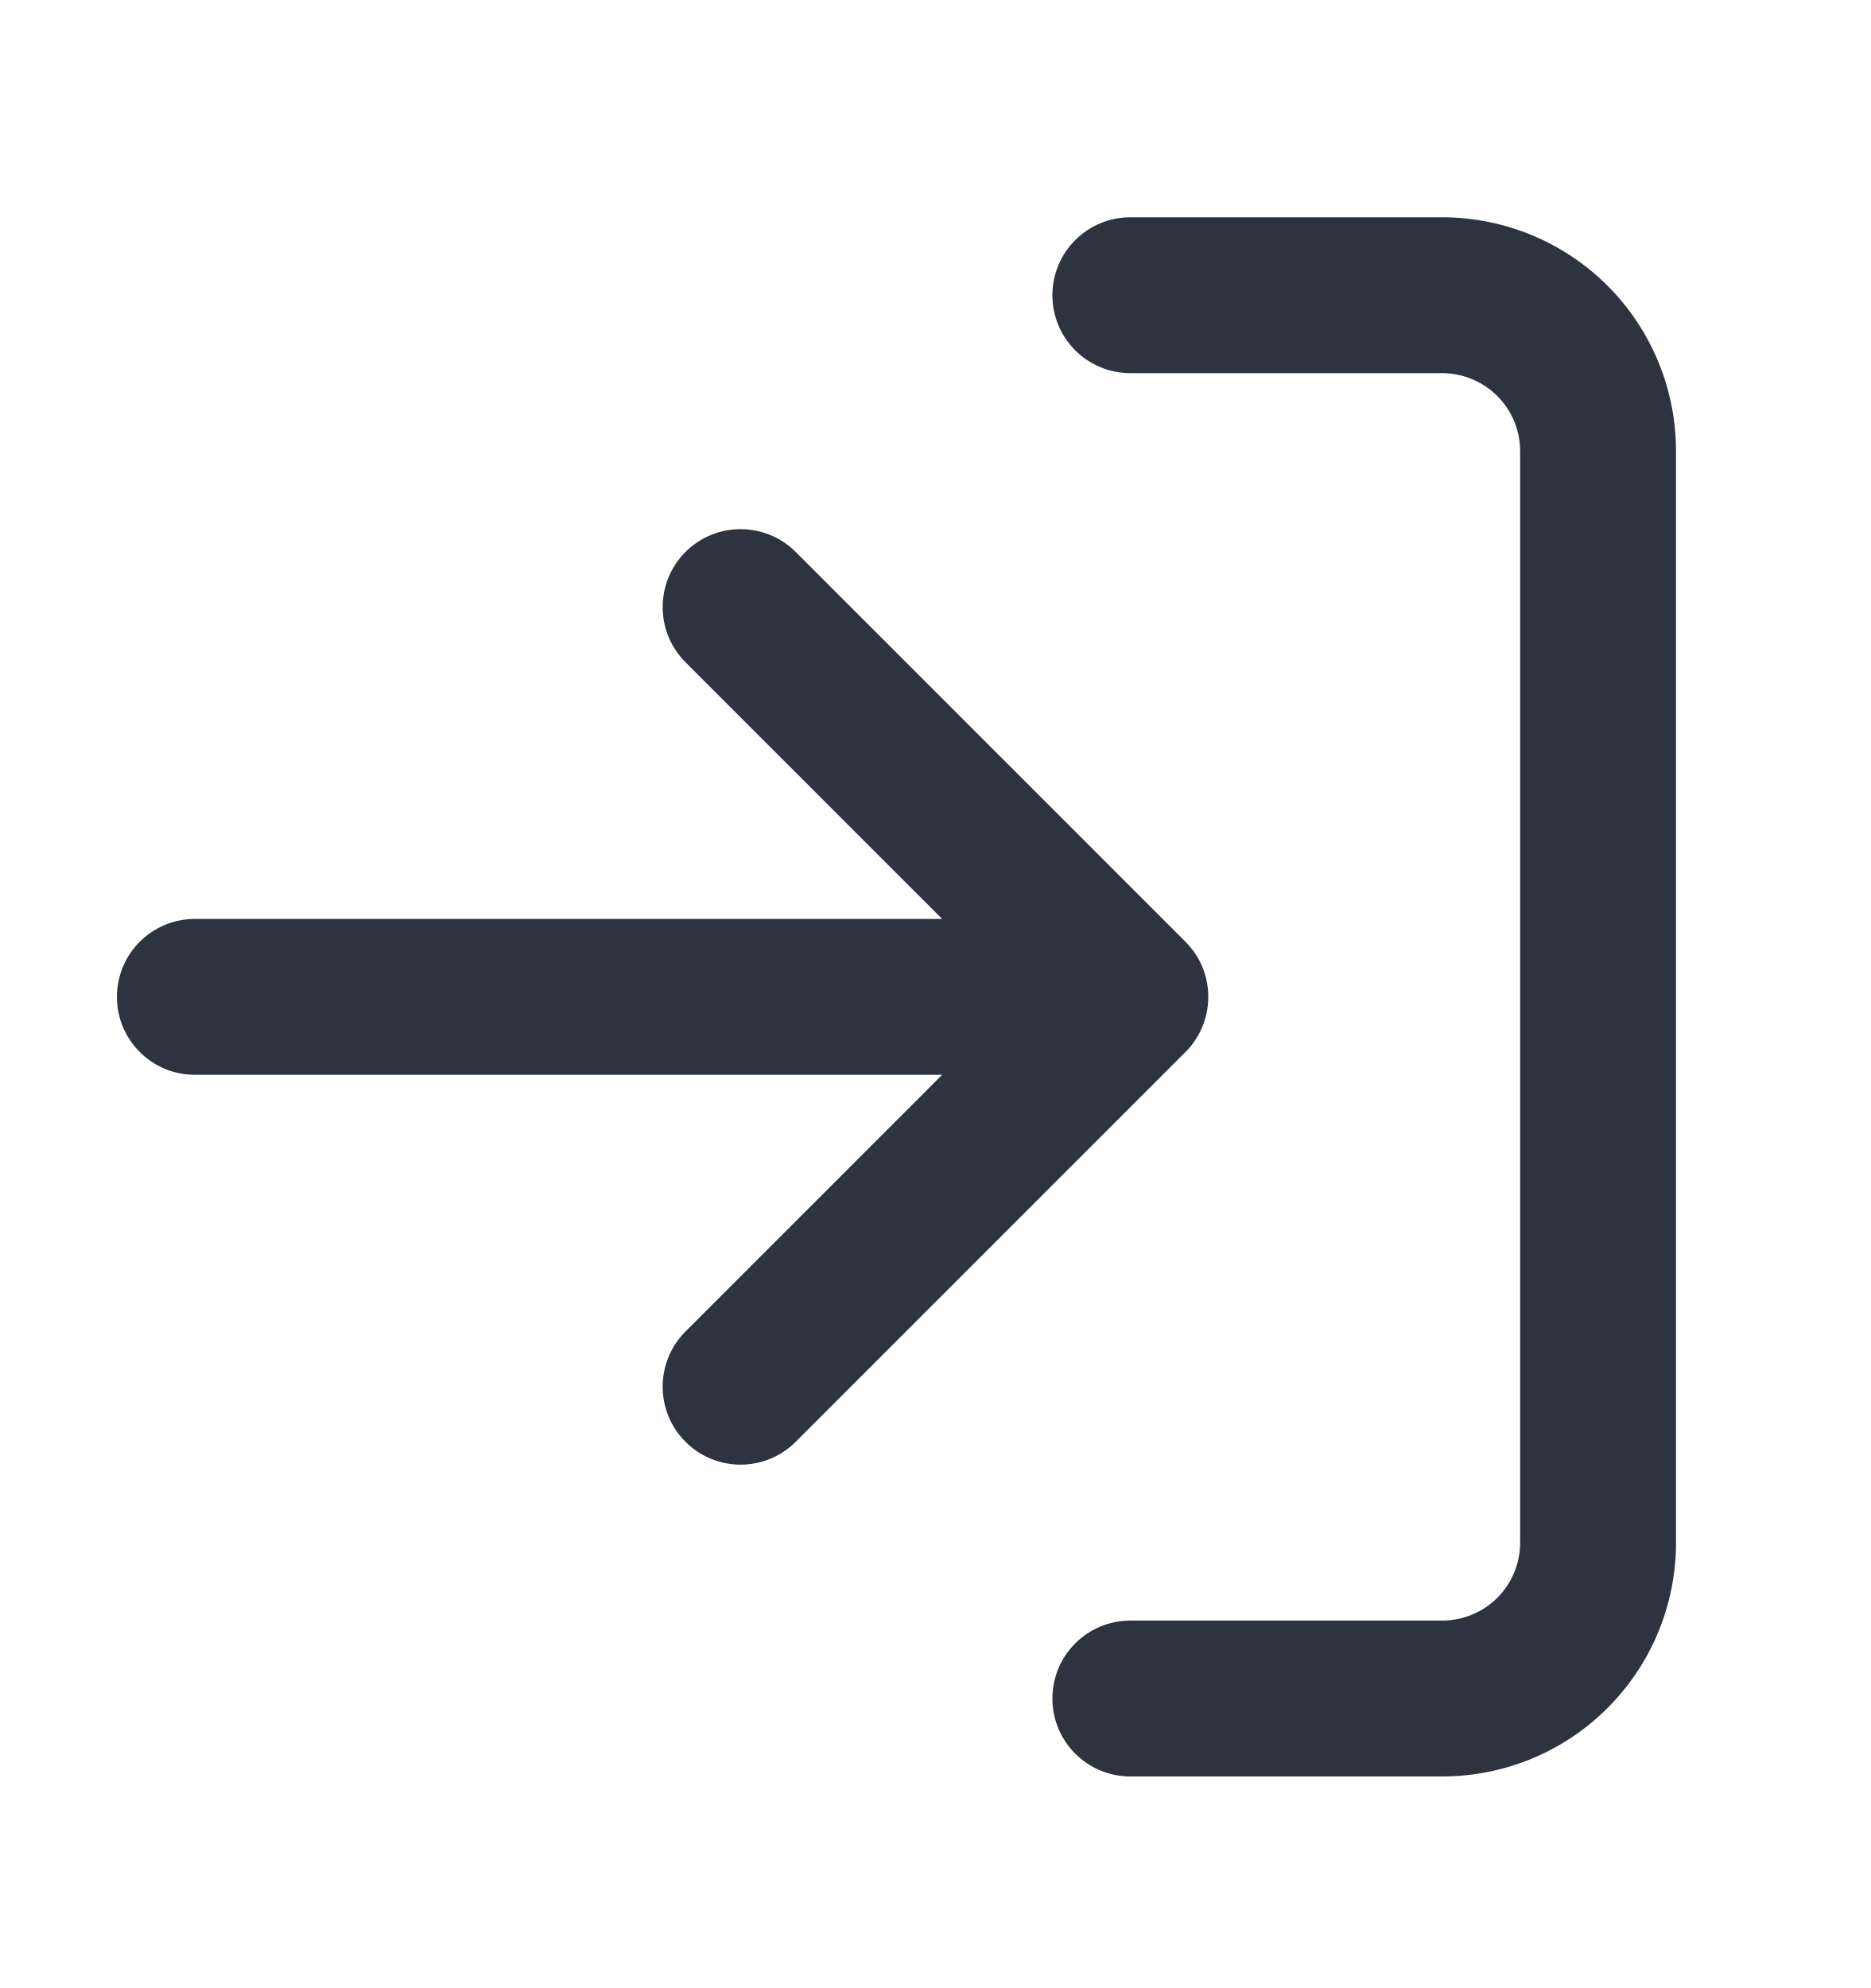
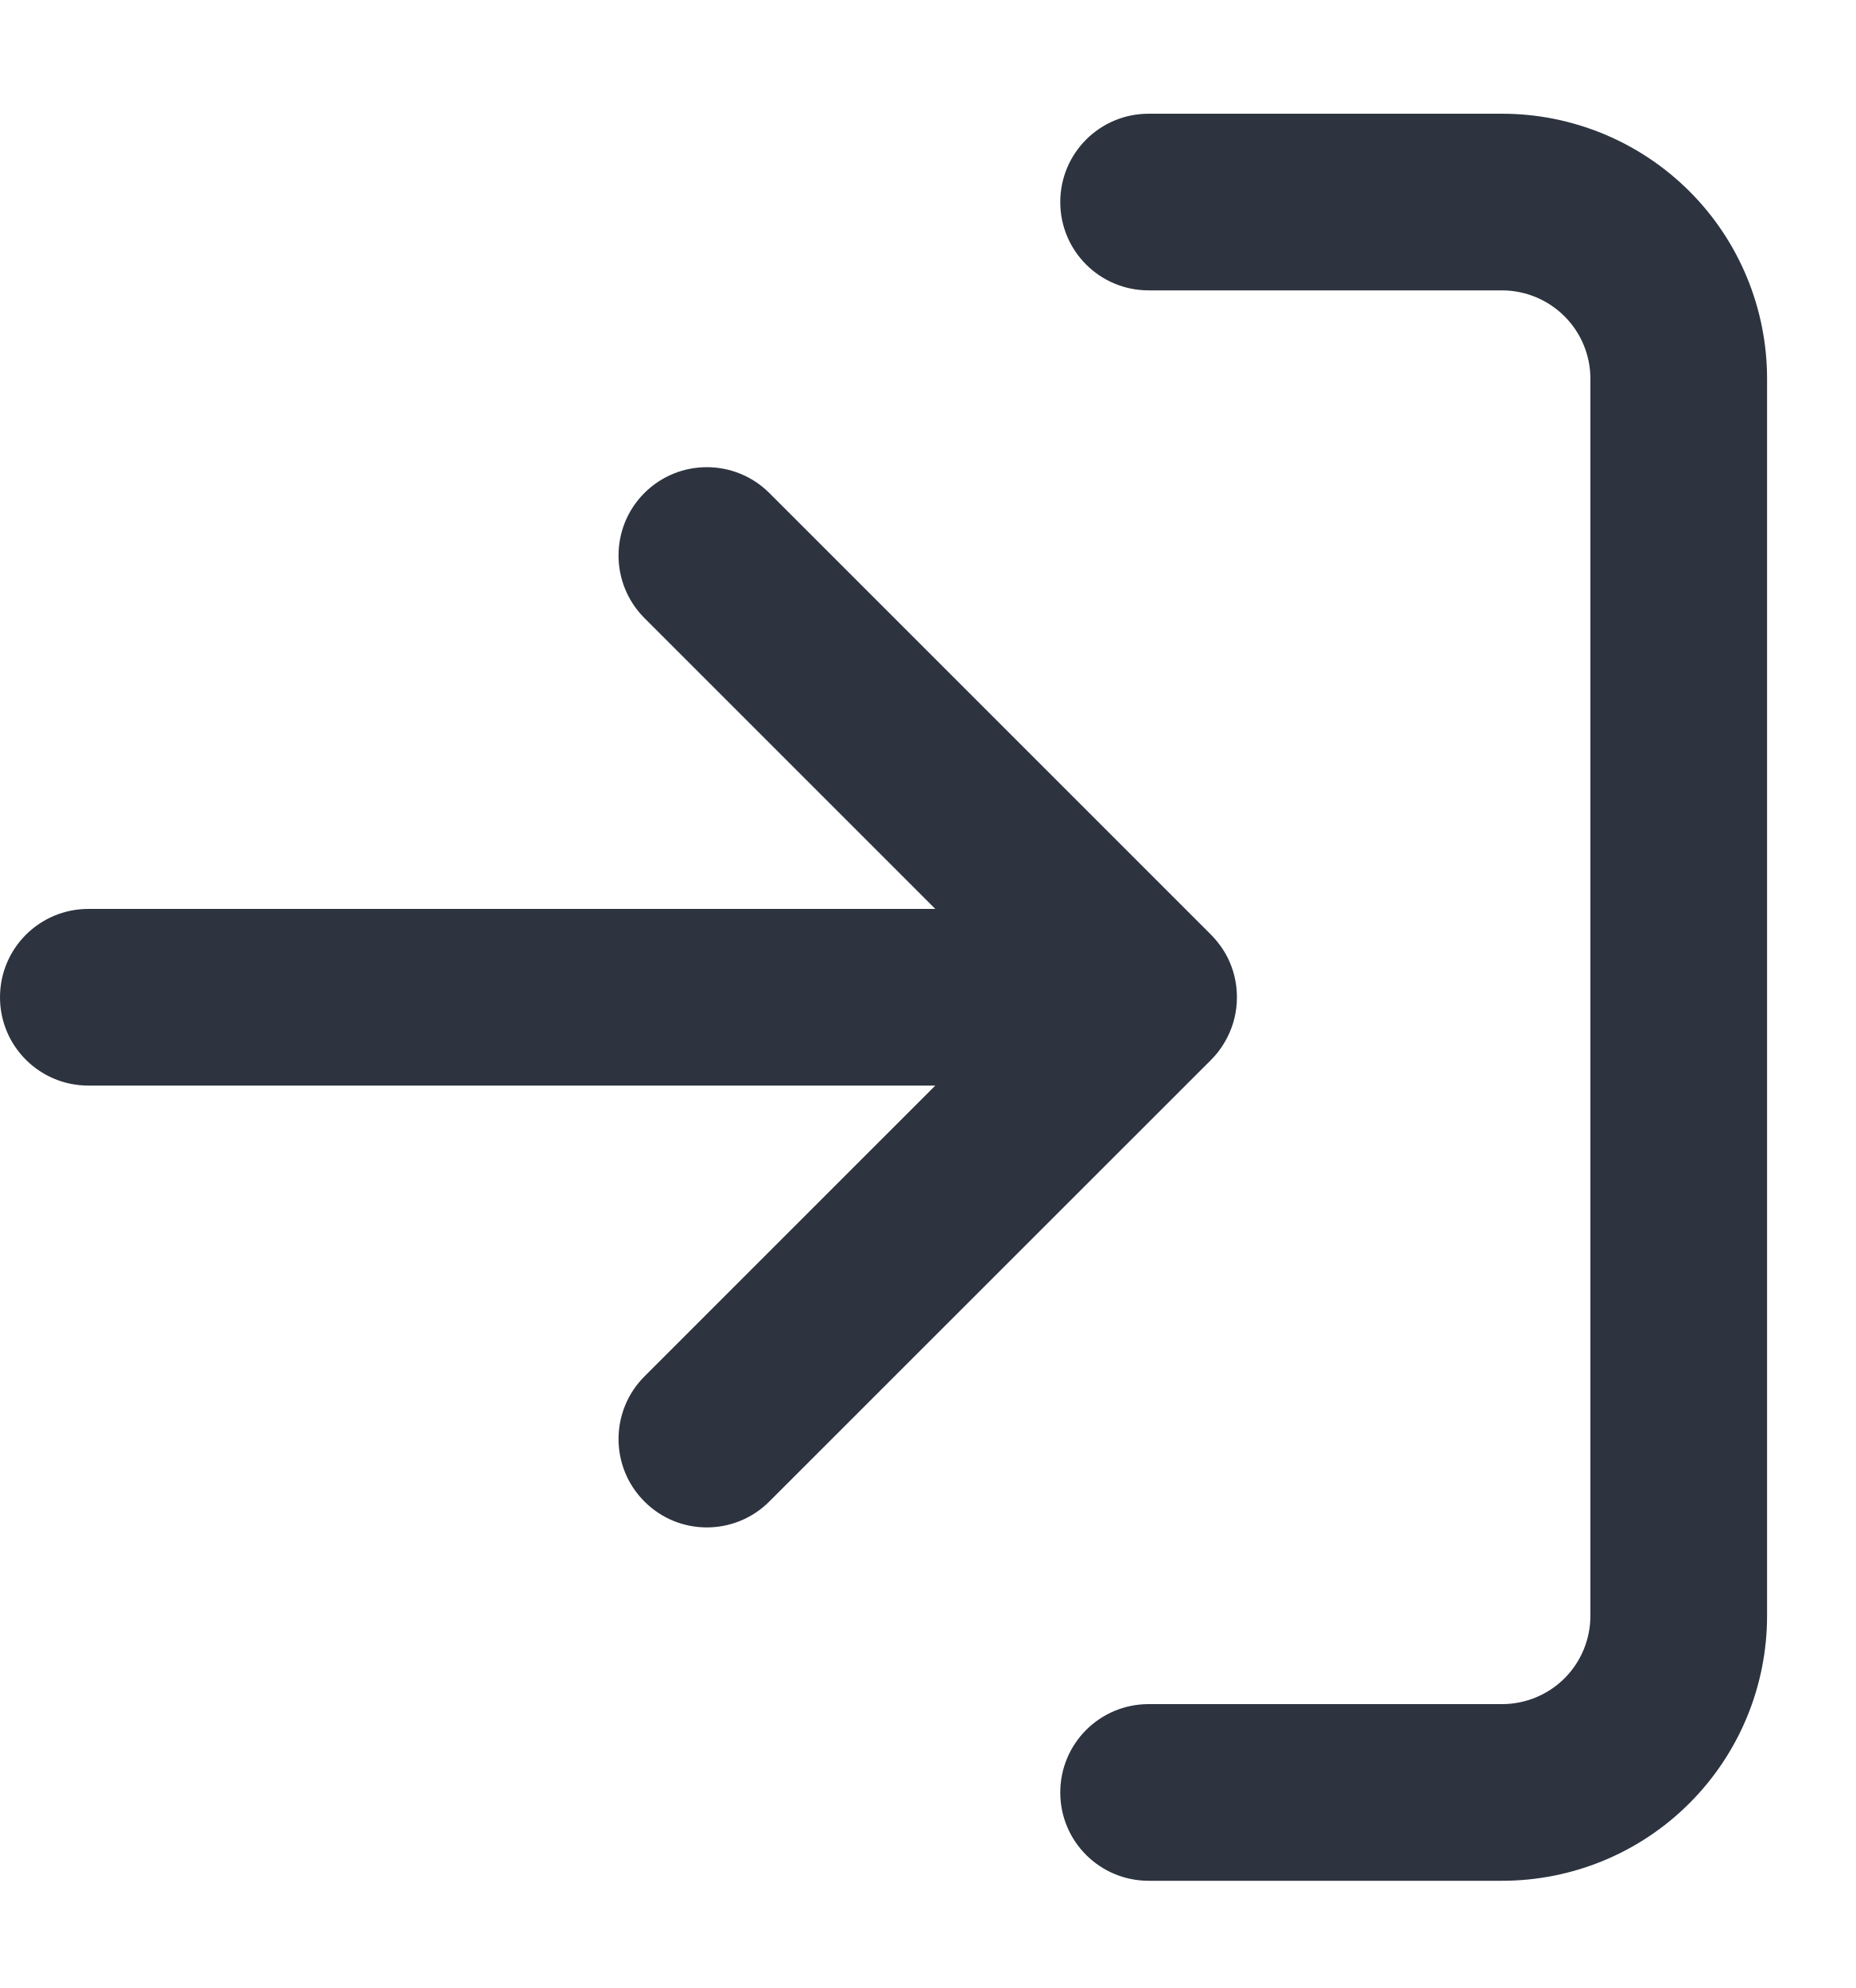
- <svg xmlns="http://www.w3.org/2000/svg" width="16" height="17" viewBox="0 0 16 17" fill="none">
-   <path fill-rule="evenodd" clip-rule="evenodd" d="M9 2.525C9 2.156 9.298 1.858 9.667 1.858H12.333C12.864 1.858 13.373 2.069 13.748 2.444C14.123 2.819 14.333 3.328 14.333 3.858V13.191C14.333 13.722 14.123 14.23 13.748 14.605C13.373 14.981 12.864 15.191 12.333 15.191H9.667C9.298 15.191 9 14.893 9 14.525C9 14.156 9.298 13.858 9.667 13.858H12.333C12.51 13.858 12.68 13.788 12.805 13.663C12.93 13.538 13 13.368 13 13.191V3.858C13 3.681 12.93 3.512 12.805 3.387C12.68 3.262 12.51 3.191 12.333 3.191H9.667C9.298 3.191 9 2.893 9 2.525ZM5.862 4.72C6.122 4.46 6.544 4.46 6.805 4.72L10.134 8.049C10.151 8.066 10.167 8.084 10.182 8.102C10.214 8.141 10.241 8.182 10.263 8.226C10.308 8.316 10.333 8.417 10.333 8.525C10.333 8.633 10.307 8.736 10.261 8.826C10.241 8.866 10.216 8.905 10.188 8.941C10.171 8.962 10.153 8.982 10.133 9.001L6.805 12.329C6.544 12.59 6.122 12.59 5.862 12.329C5.602 12.069 5.602 11.647 5.862 11.386L8.057 9.191H1.667C1.298 9.191 1 8.893 1 8.525C1 8.156 1.298 7.858 1.667 7.858H8.057L5.862 5.663C5.602 5.402 5.602 4.98 5.862 4.72Z" fill="#2D3440" />
+ <svg xmlns="http://www.w3.org/2000/svg" width="14" height="15" viewBox="0 0 14 15" fill="none">
+   <path fill-rule="evenodd" clip-rule="evenodd" d="M8 1.525C8 1.156 8.298 0.858 8.667 0.858H11.333C11.864 0.858 12.373 1.069 12.748 1.444C13.123 1.819 13.333 2.328 13.333 2.858V12.191C13.333 12.722 13.123 13.23 12.748 13.605C12.373 13.981 11.864 14.191 11.333 14.191H8.667C8.298 14.191 8 13.893 8 13.525C8 13.156 8.298 12.858 8.667 12.858H11.333C11.51 12.858 11.68 12.788 11.805 12.663C11.93 12.538 12 12.368 12 12.191V2.858C12 2.681 11.93 2.512 11.805 2.387C11.68 2.262 11.51 2.191 11.333 2.191H8.667C8.298 2.191 8 1.893 8 1.525ZM4.862 3.72C5.122 3.46 5.544 3.46 5.805 3.72L9.134 7.049C9.151 7.066 9.167 7.084 9.182 7.102C9.214 7.141 9.241 7.182 9.263 7.226C9.308 7.316 9.333 7.417 9.333 7.525C9.333 7.633 9.307 7.736 9.261 7.826C9.241 7.866 9.216 7.905 9.188 7.941C9.171 7.962 9.153 7.982 9.134 8.001L5.805 11.329C5.544 11.59 5.122 11.59 4.862 11.329C4.602 11.069 4.602 10.647 4.862 10.386L7.057 8.191H0.667C0.298 8.191 0 7.893 0 7.525C0 7.156 0.298 6.858 0.667 6.858H7.057L4.862 4.663C4.602 4.402 4.602 3.98 4.862 3.72Z" fill="#2D3440" />
</svg>
